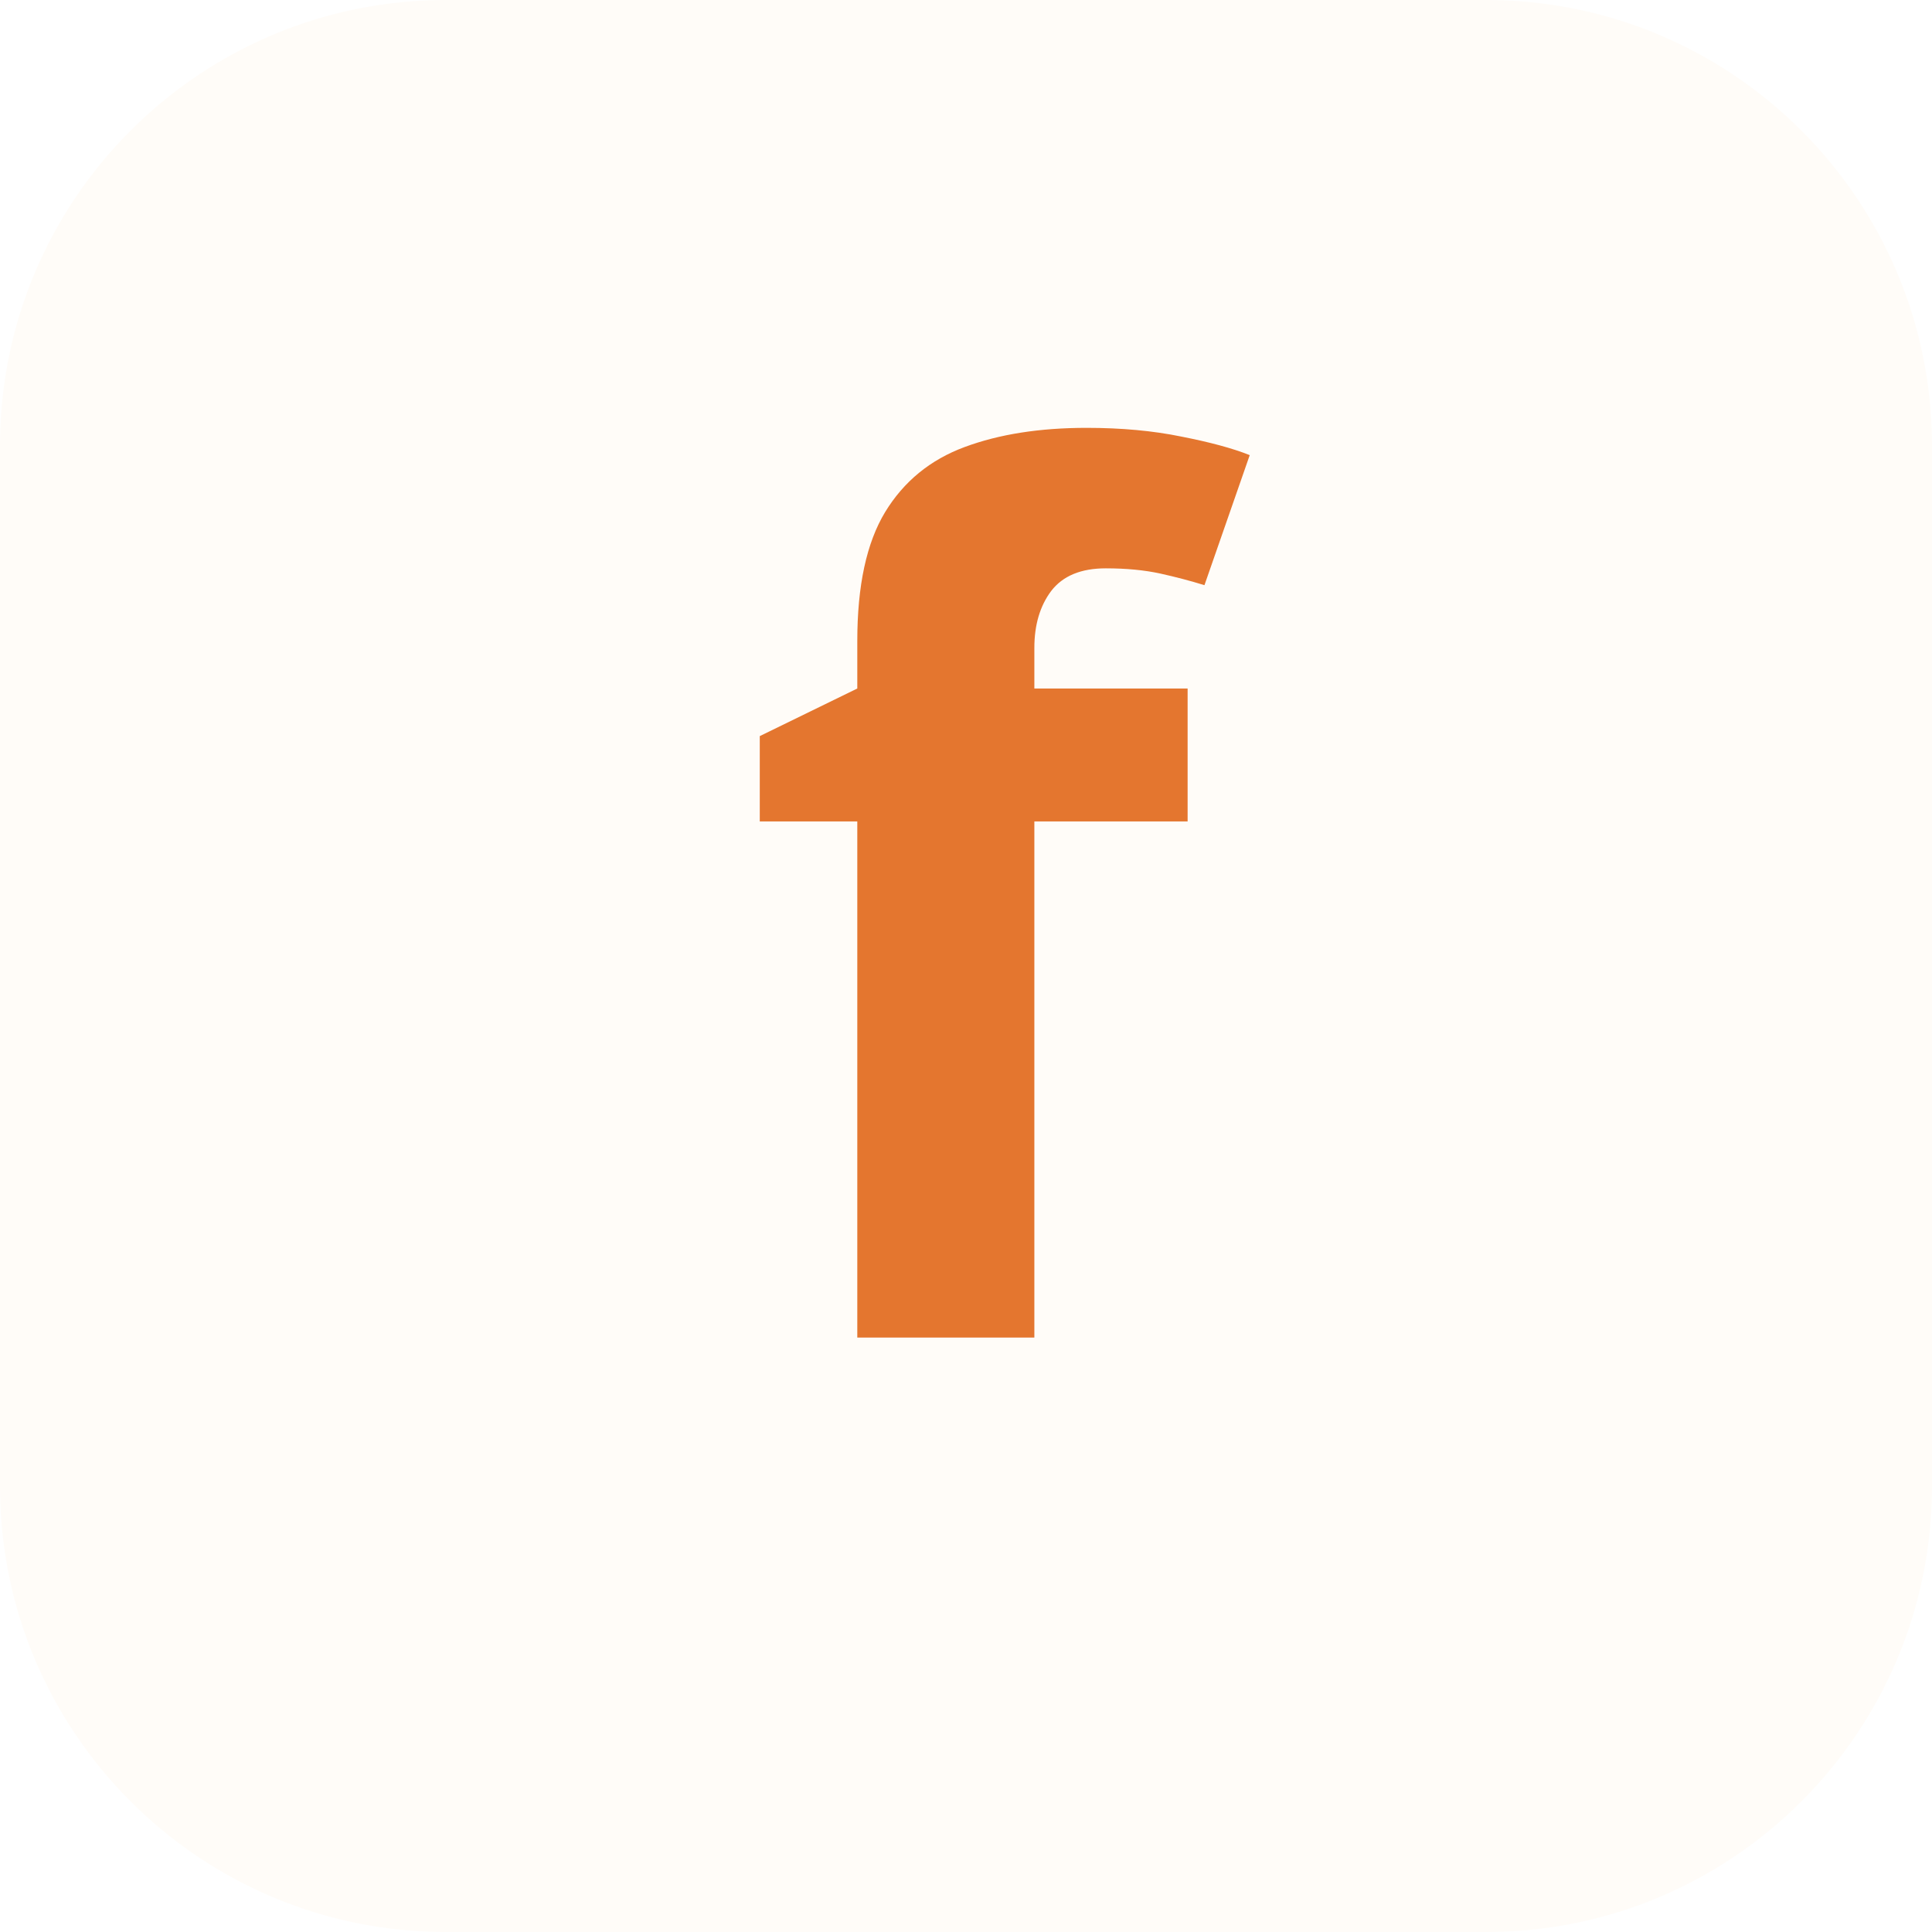
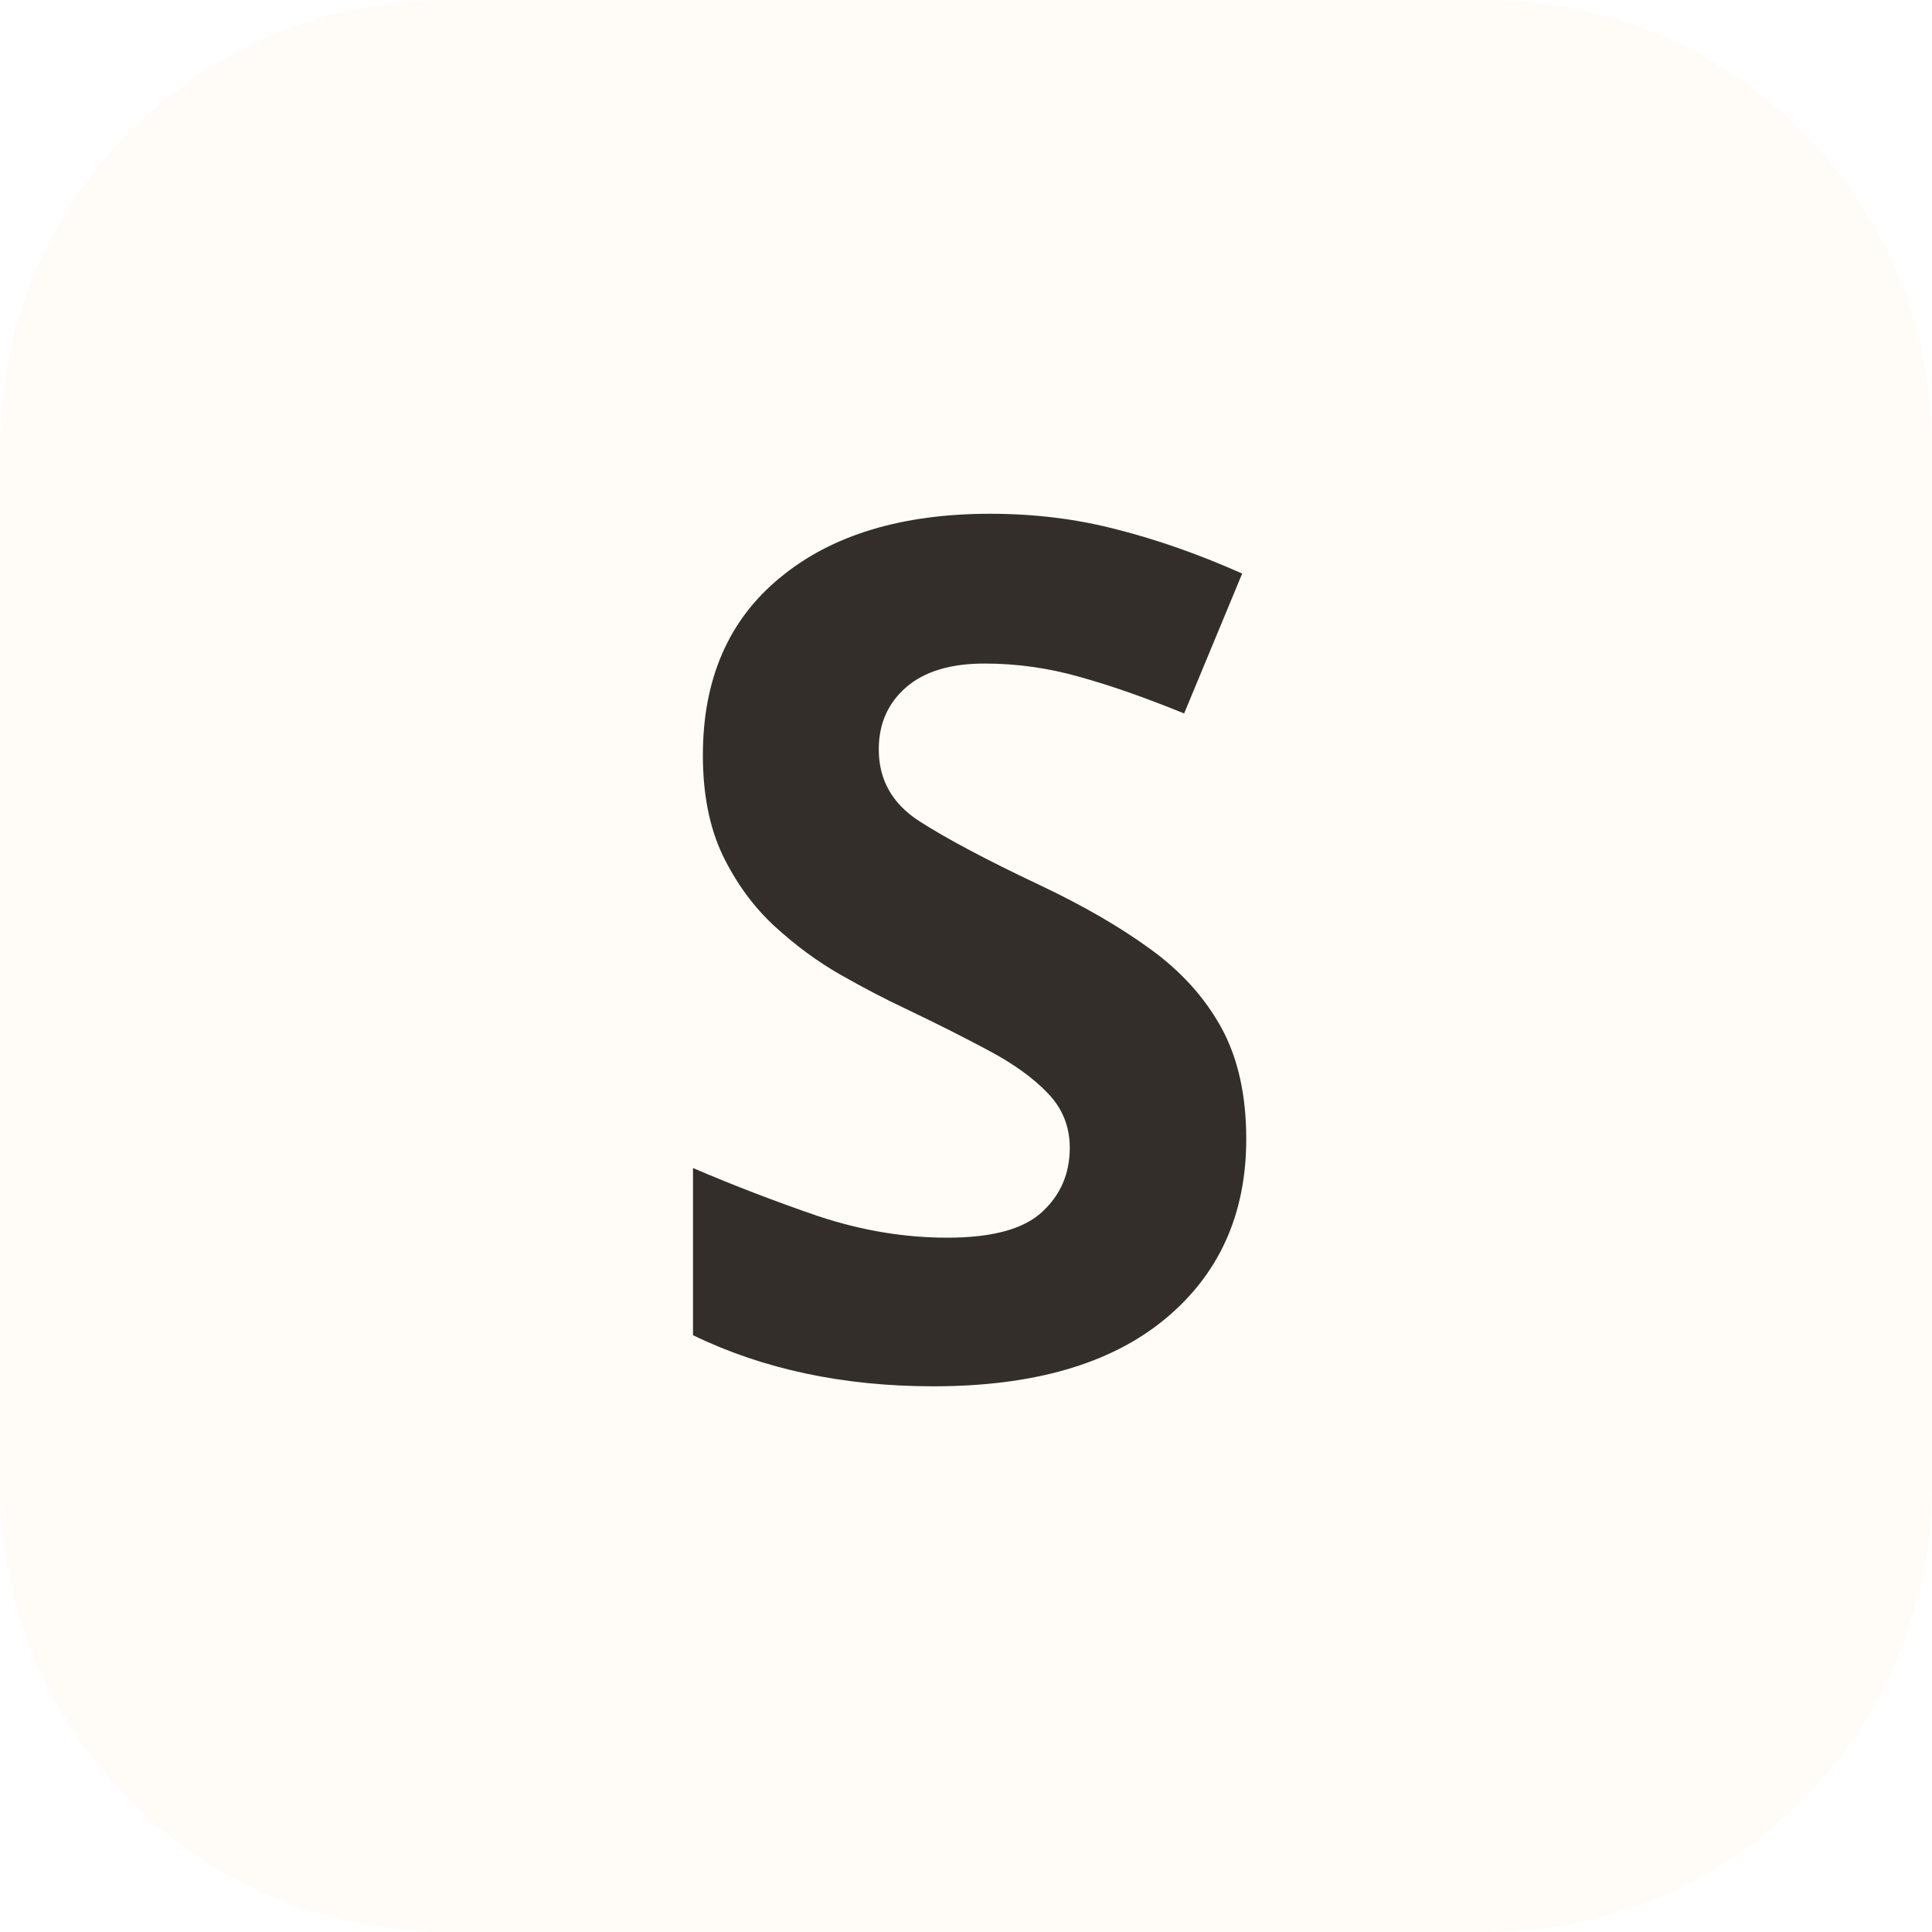
<svg xmlns="http://www.w3.org/2000/svg" viewBox="0 0 52 52">
  <rect width="52" height="52" rx="12" fill="#FFFCF8" />
-   <text x="26" y="36" text-anchor="middle" font-family="ui-sans-serif, system-ui, sans-serif" font-size="32" font-weight="600" fill="#E4762F">f</text>
+   <text x="26" y="37" text-anchor="middle" font-family="ui-sans-serif, system-ui, sans-serif" font-size="32" font-weight="600" fill="#332E2A">S</text>
</svg>
